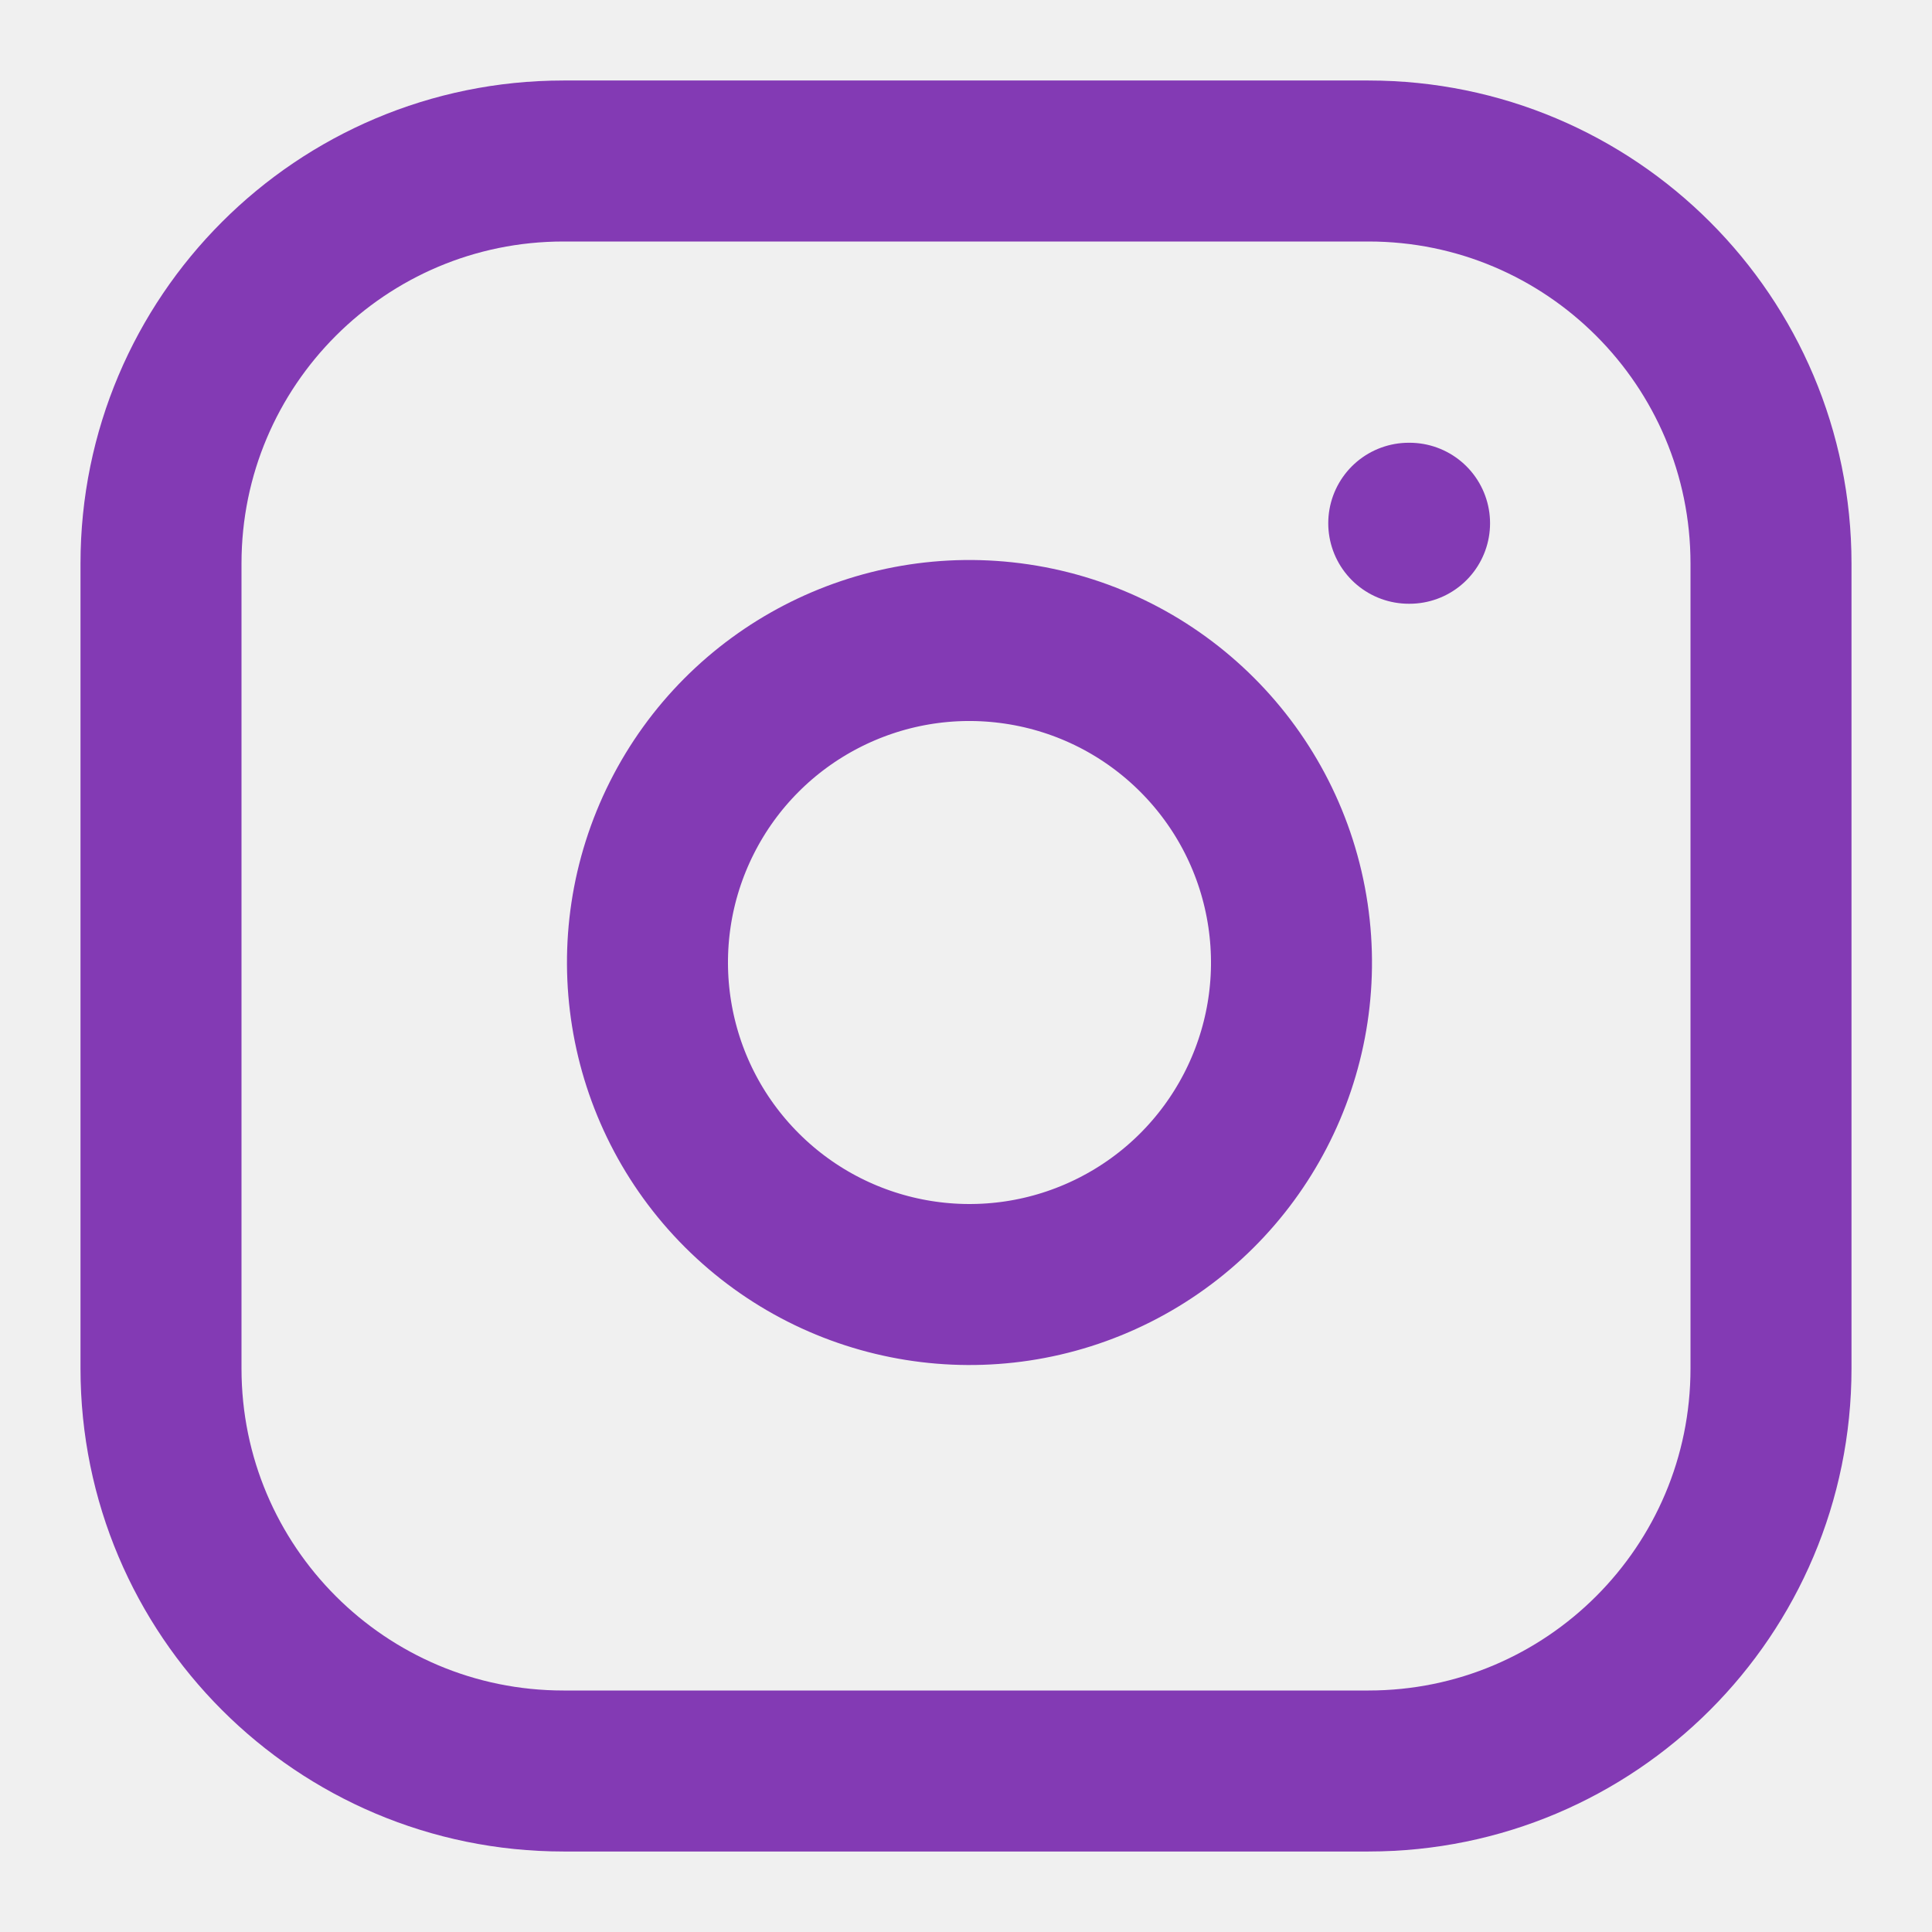
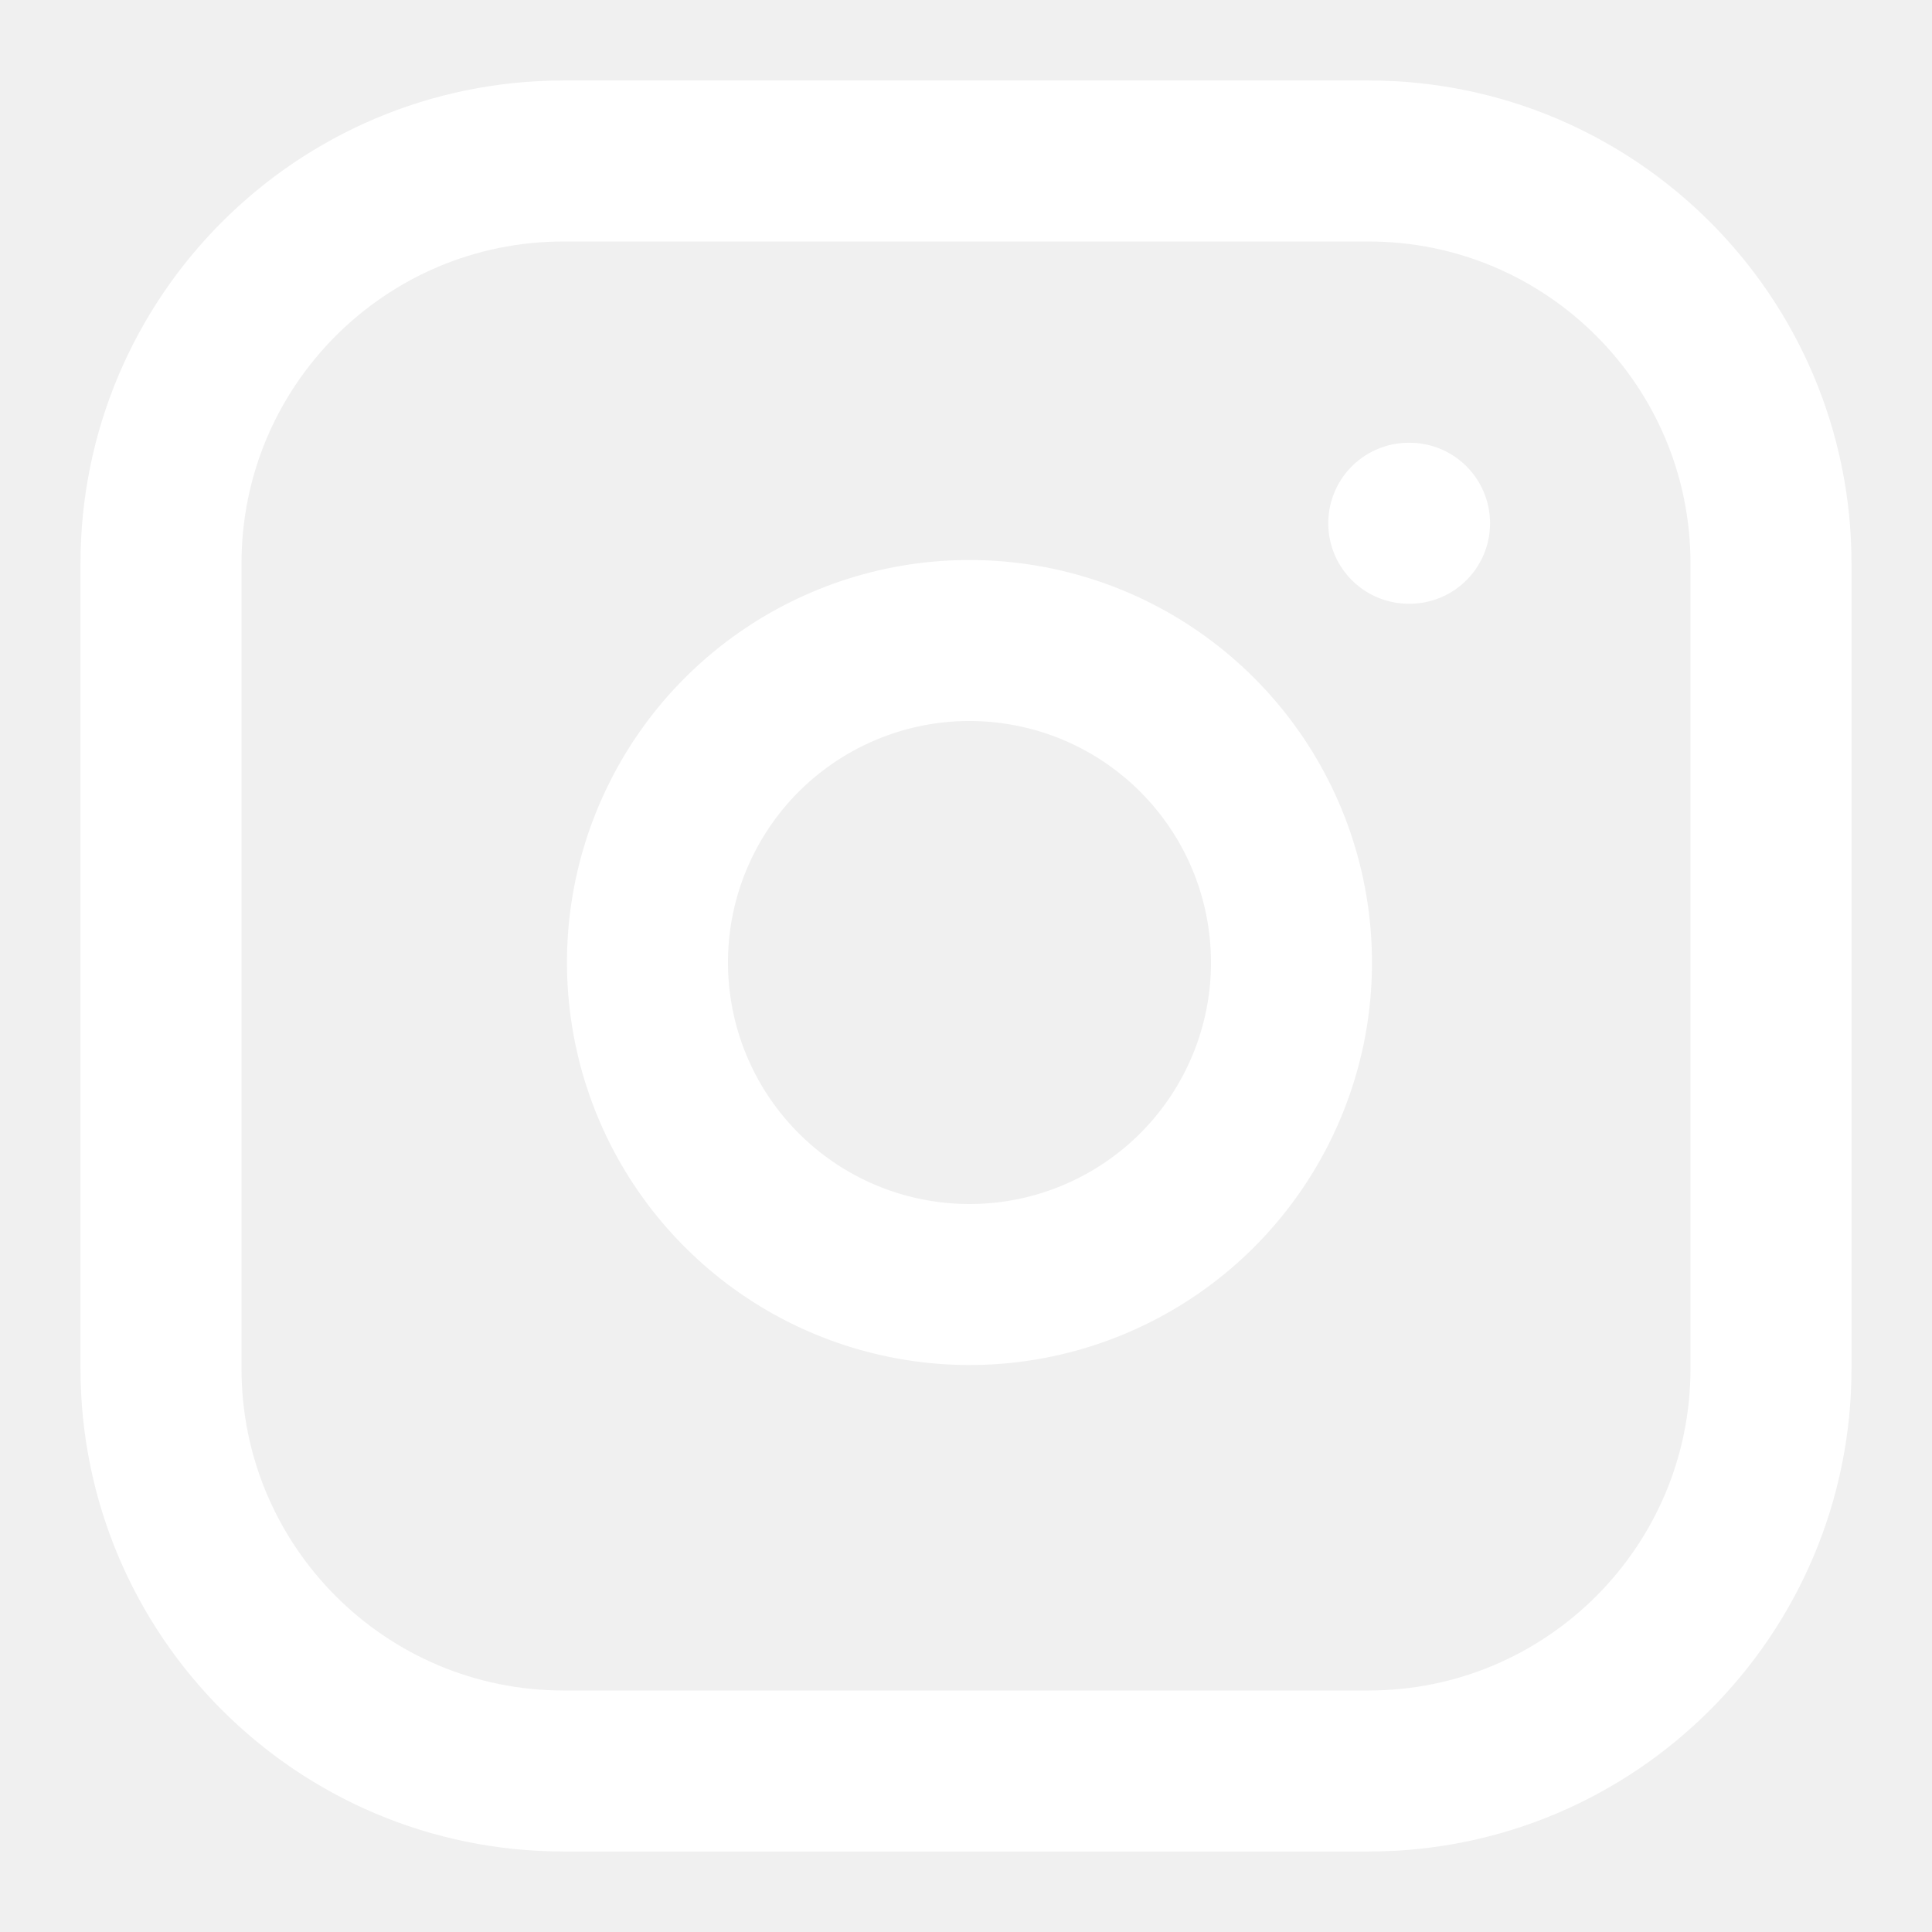
- <svg xmlns="http://www.w3.org/2000/svg" width="24" height="24" viewBox="0 0 24 24" fill="none" stroke="#833AB4" stroke-width="2" stroke-linecap="round" stroke-linejoin="round" class="feather feather-instagram">
+ <svg xmlns="http://www.w3.org/2000/svg" width="24" height="24" viewBox="0 0 24 24" fill="none" stroke="#ffffff" stroke-width="2" stroke-linecap="round" stroke-linejoin="round" class="feather feather-instagram">
  <rect x="2" y="2" width="20" height="20" rx="5" ry="5" />
  <path d="M16 11.37A4 4 0 1 1 12.63 8 4 4 0 0 1 16 11.37z" />
  <line x1="17.5" y1="6.5" x2="17.51" y2="6.5" />
</svg>
